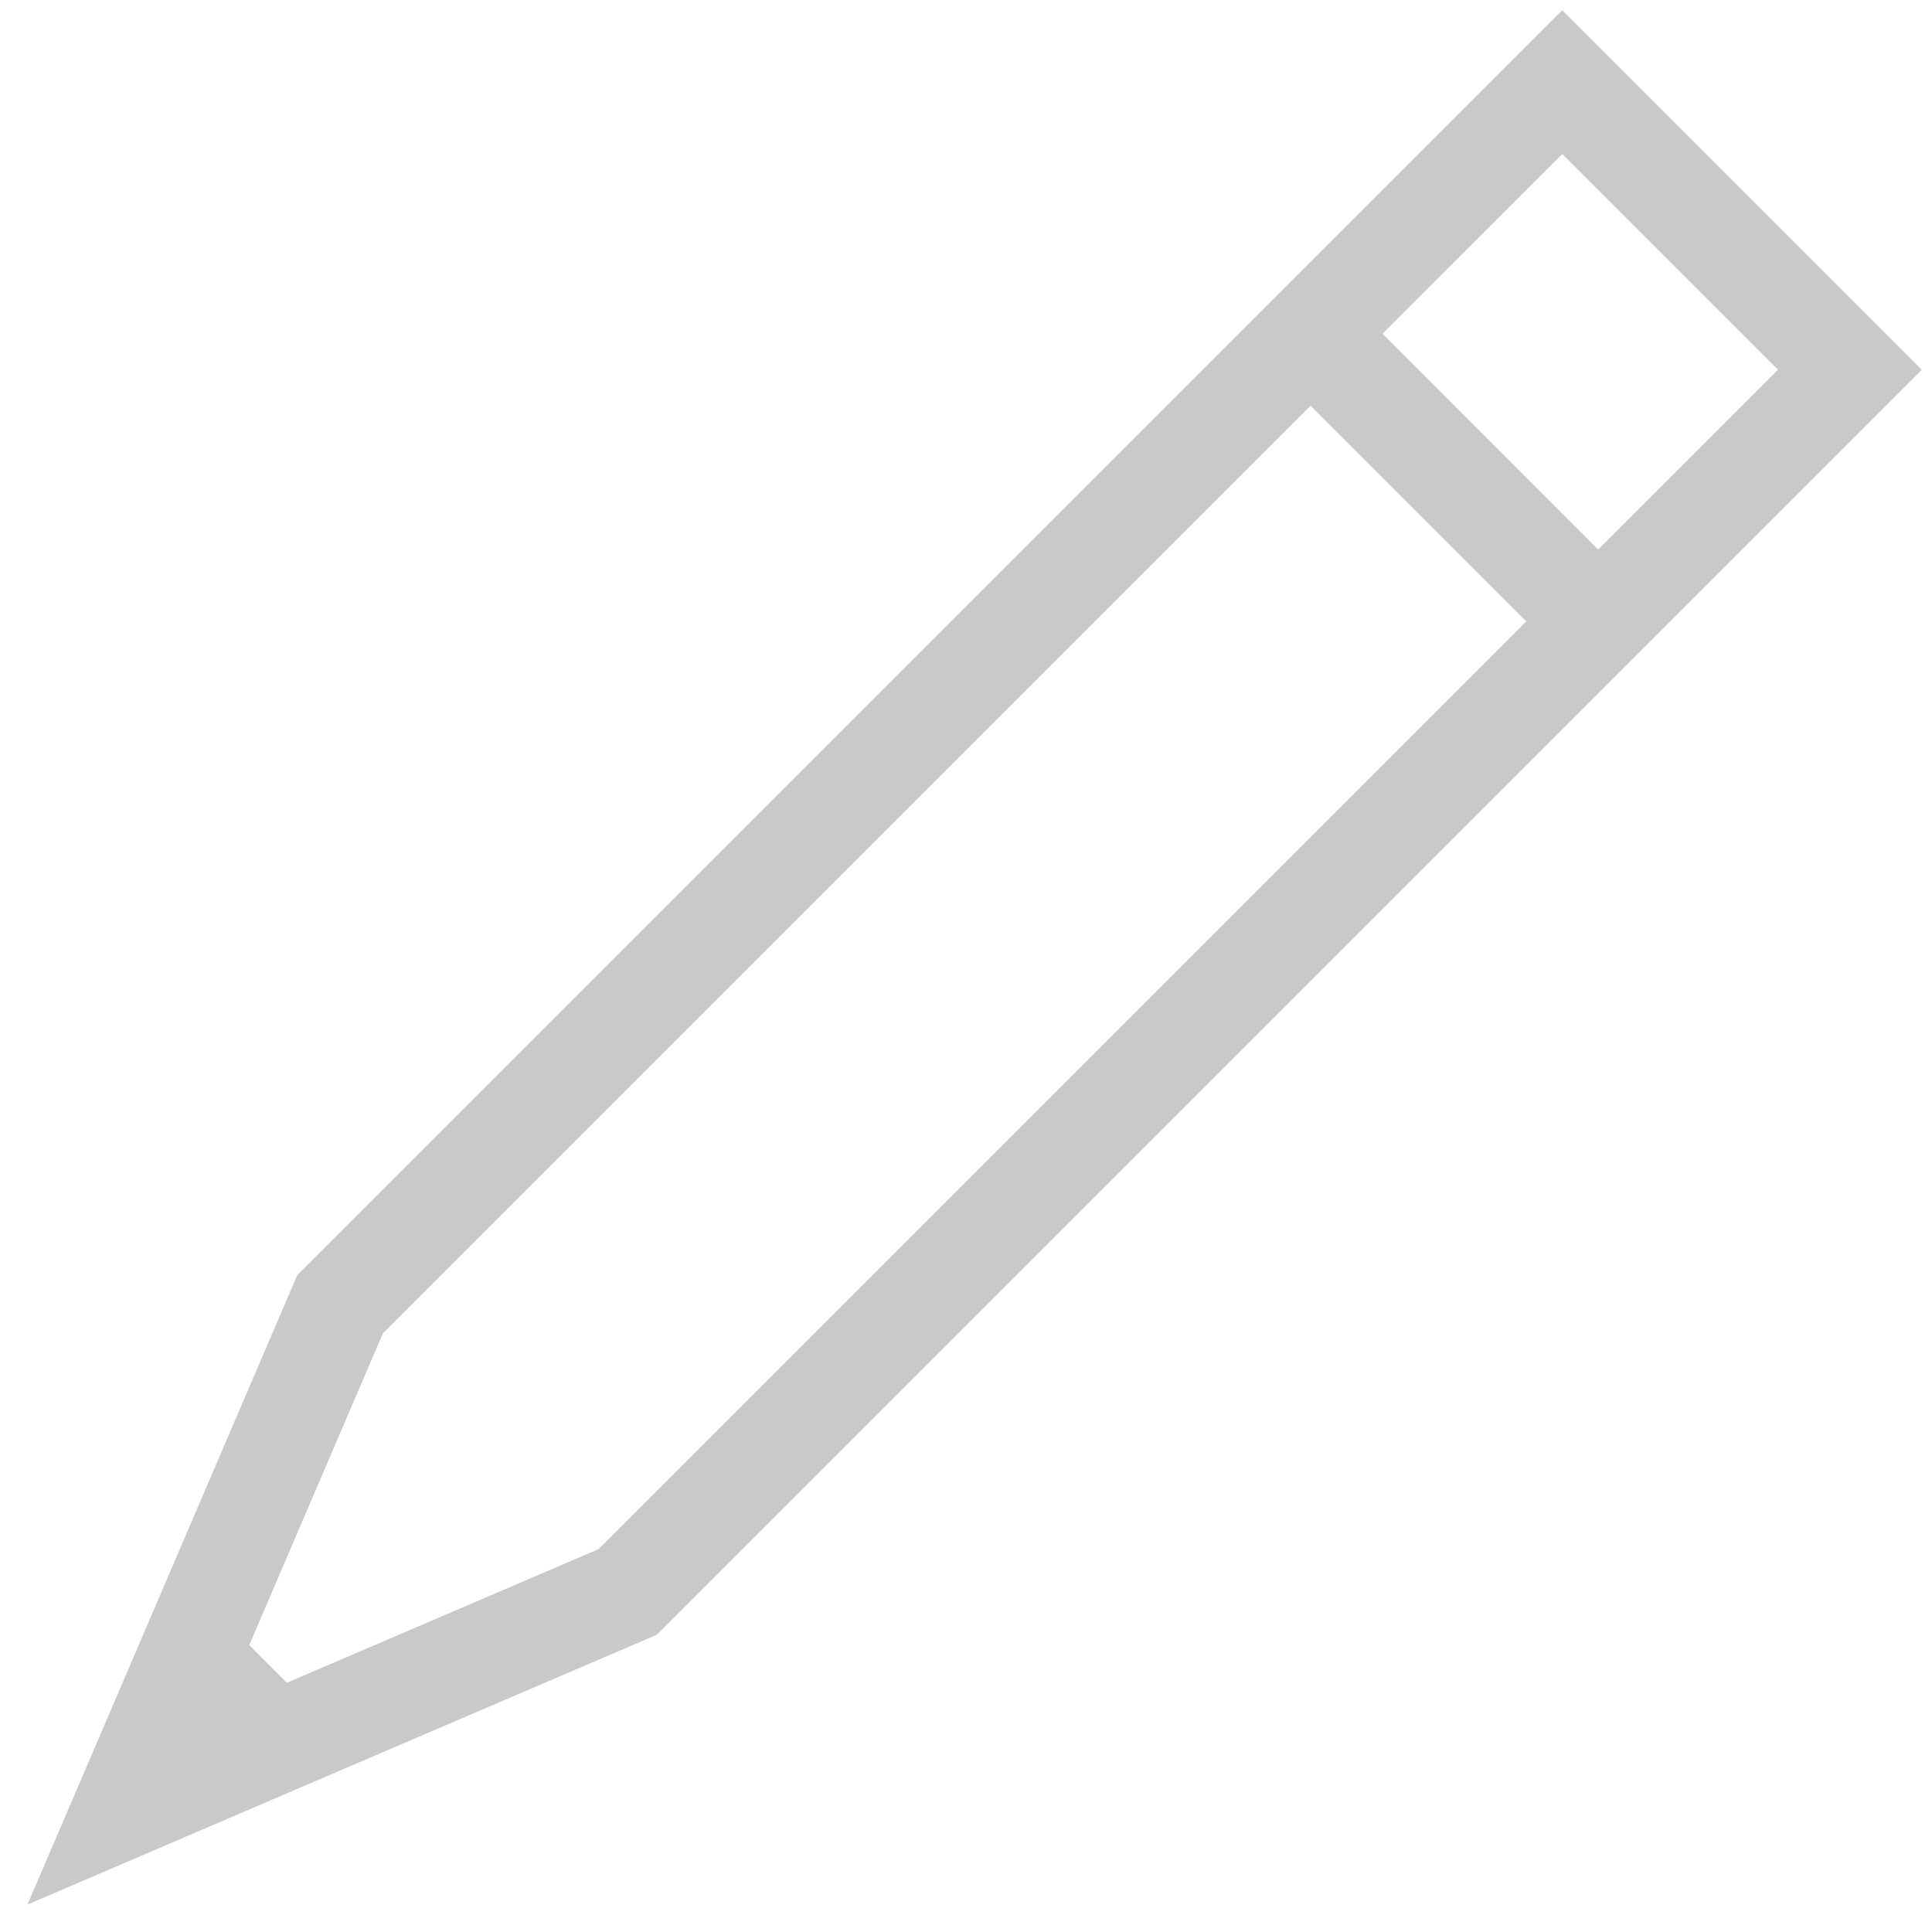
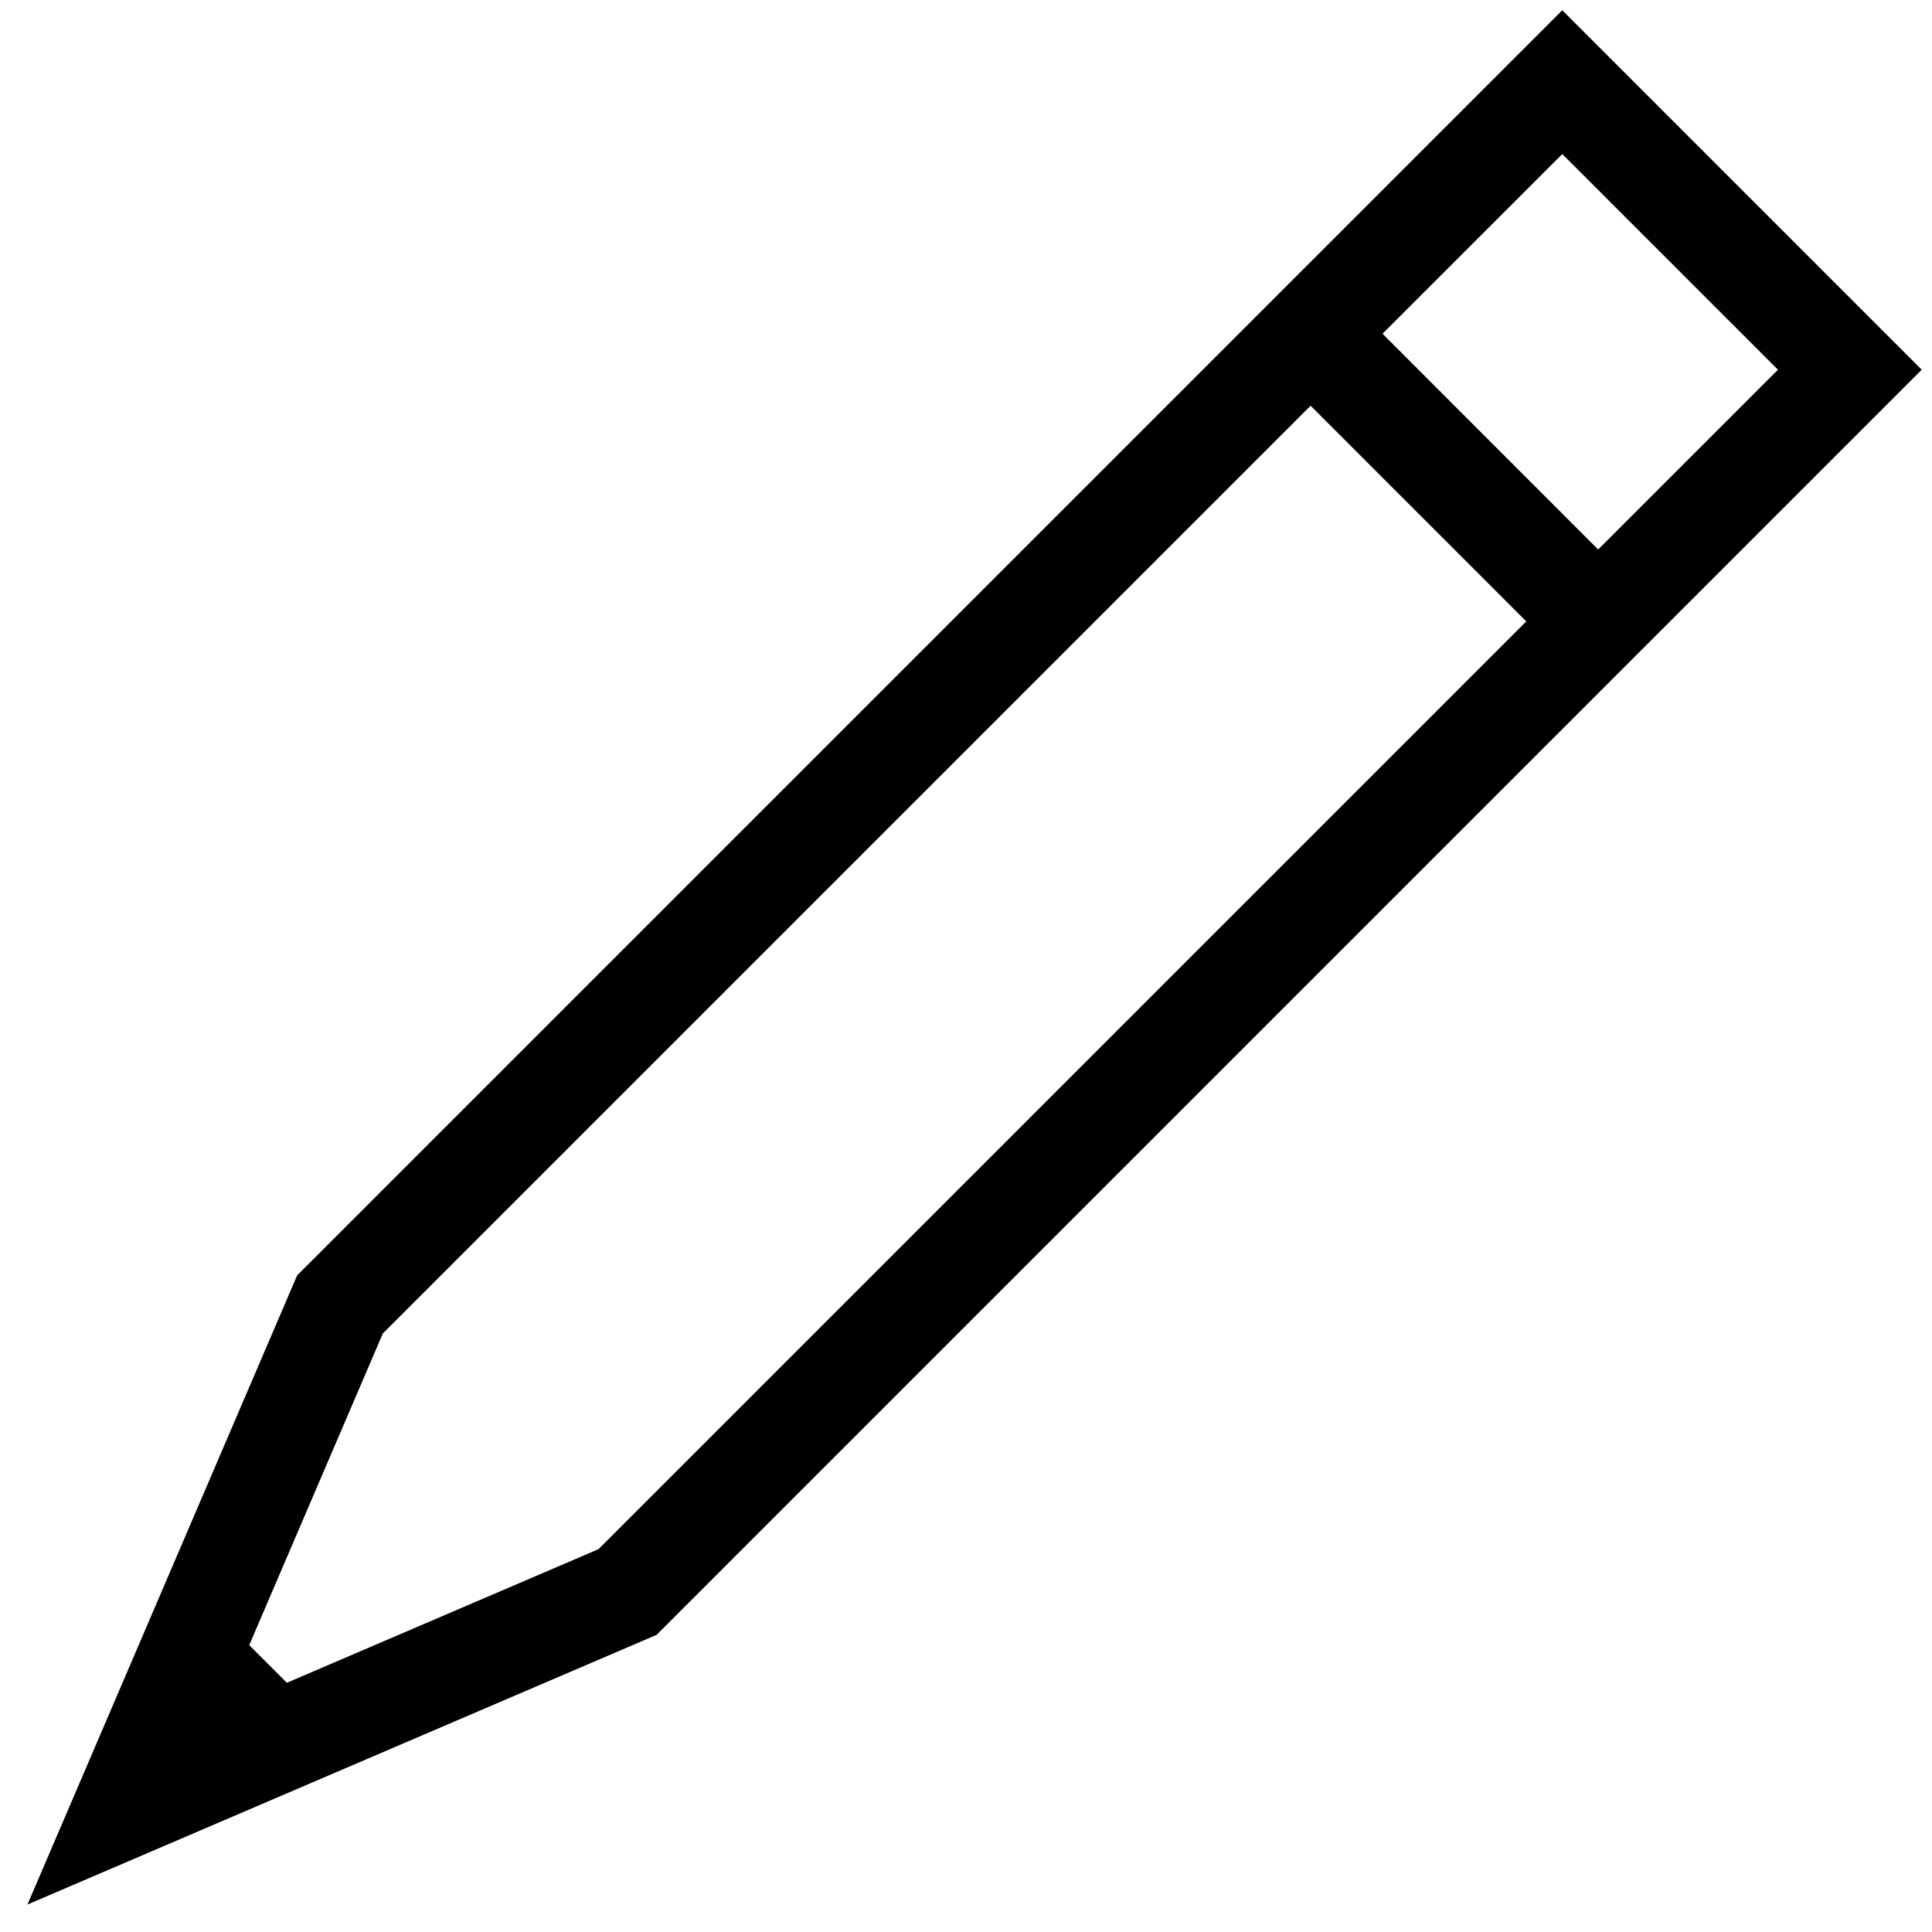
<svg xmlns="http://www.w3.org/2000/svg" width="19" height="19" viewBox="0 0 19 19" fill="none">
-   <path fill-rule="evenodd" clip-rule="evenodd" d="M15.364 0.101L18.899 3.636L16.071 6.464L6.457 16.078L0.27 18.73L2.922 12.543L15.364 0.101ZM12.889 3.99L3.765 13.114L2.451 16.179L2.821 16.549L5.886 15.235L15.01 6.111L12.889 3.99ZM15.717 5.404L13.596 3.282L15.364 1.515L17.485 3.636L15.717 5.404Z" fill="#C9C9C9" />
+   <path fill-rule="evenodd" clip-rule="evenodd" d="M15.364 0.101L18.899 3.636L16.071 6.464L6.457 16.078L0.27 18.73L2.922 12.543L15.364 0.101ZM12.889 3.99L3.765 13.114L2.451 16.179L2.821 16.549L5.886 15.235L15.01 6.111L12.889 3.99ZM15.717 5.404L13.596 3.282L15.364 1.515L17.485 3.636L15.717 5.404Z" fill="black" />
</svg>
